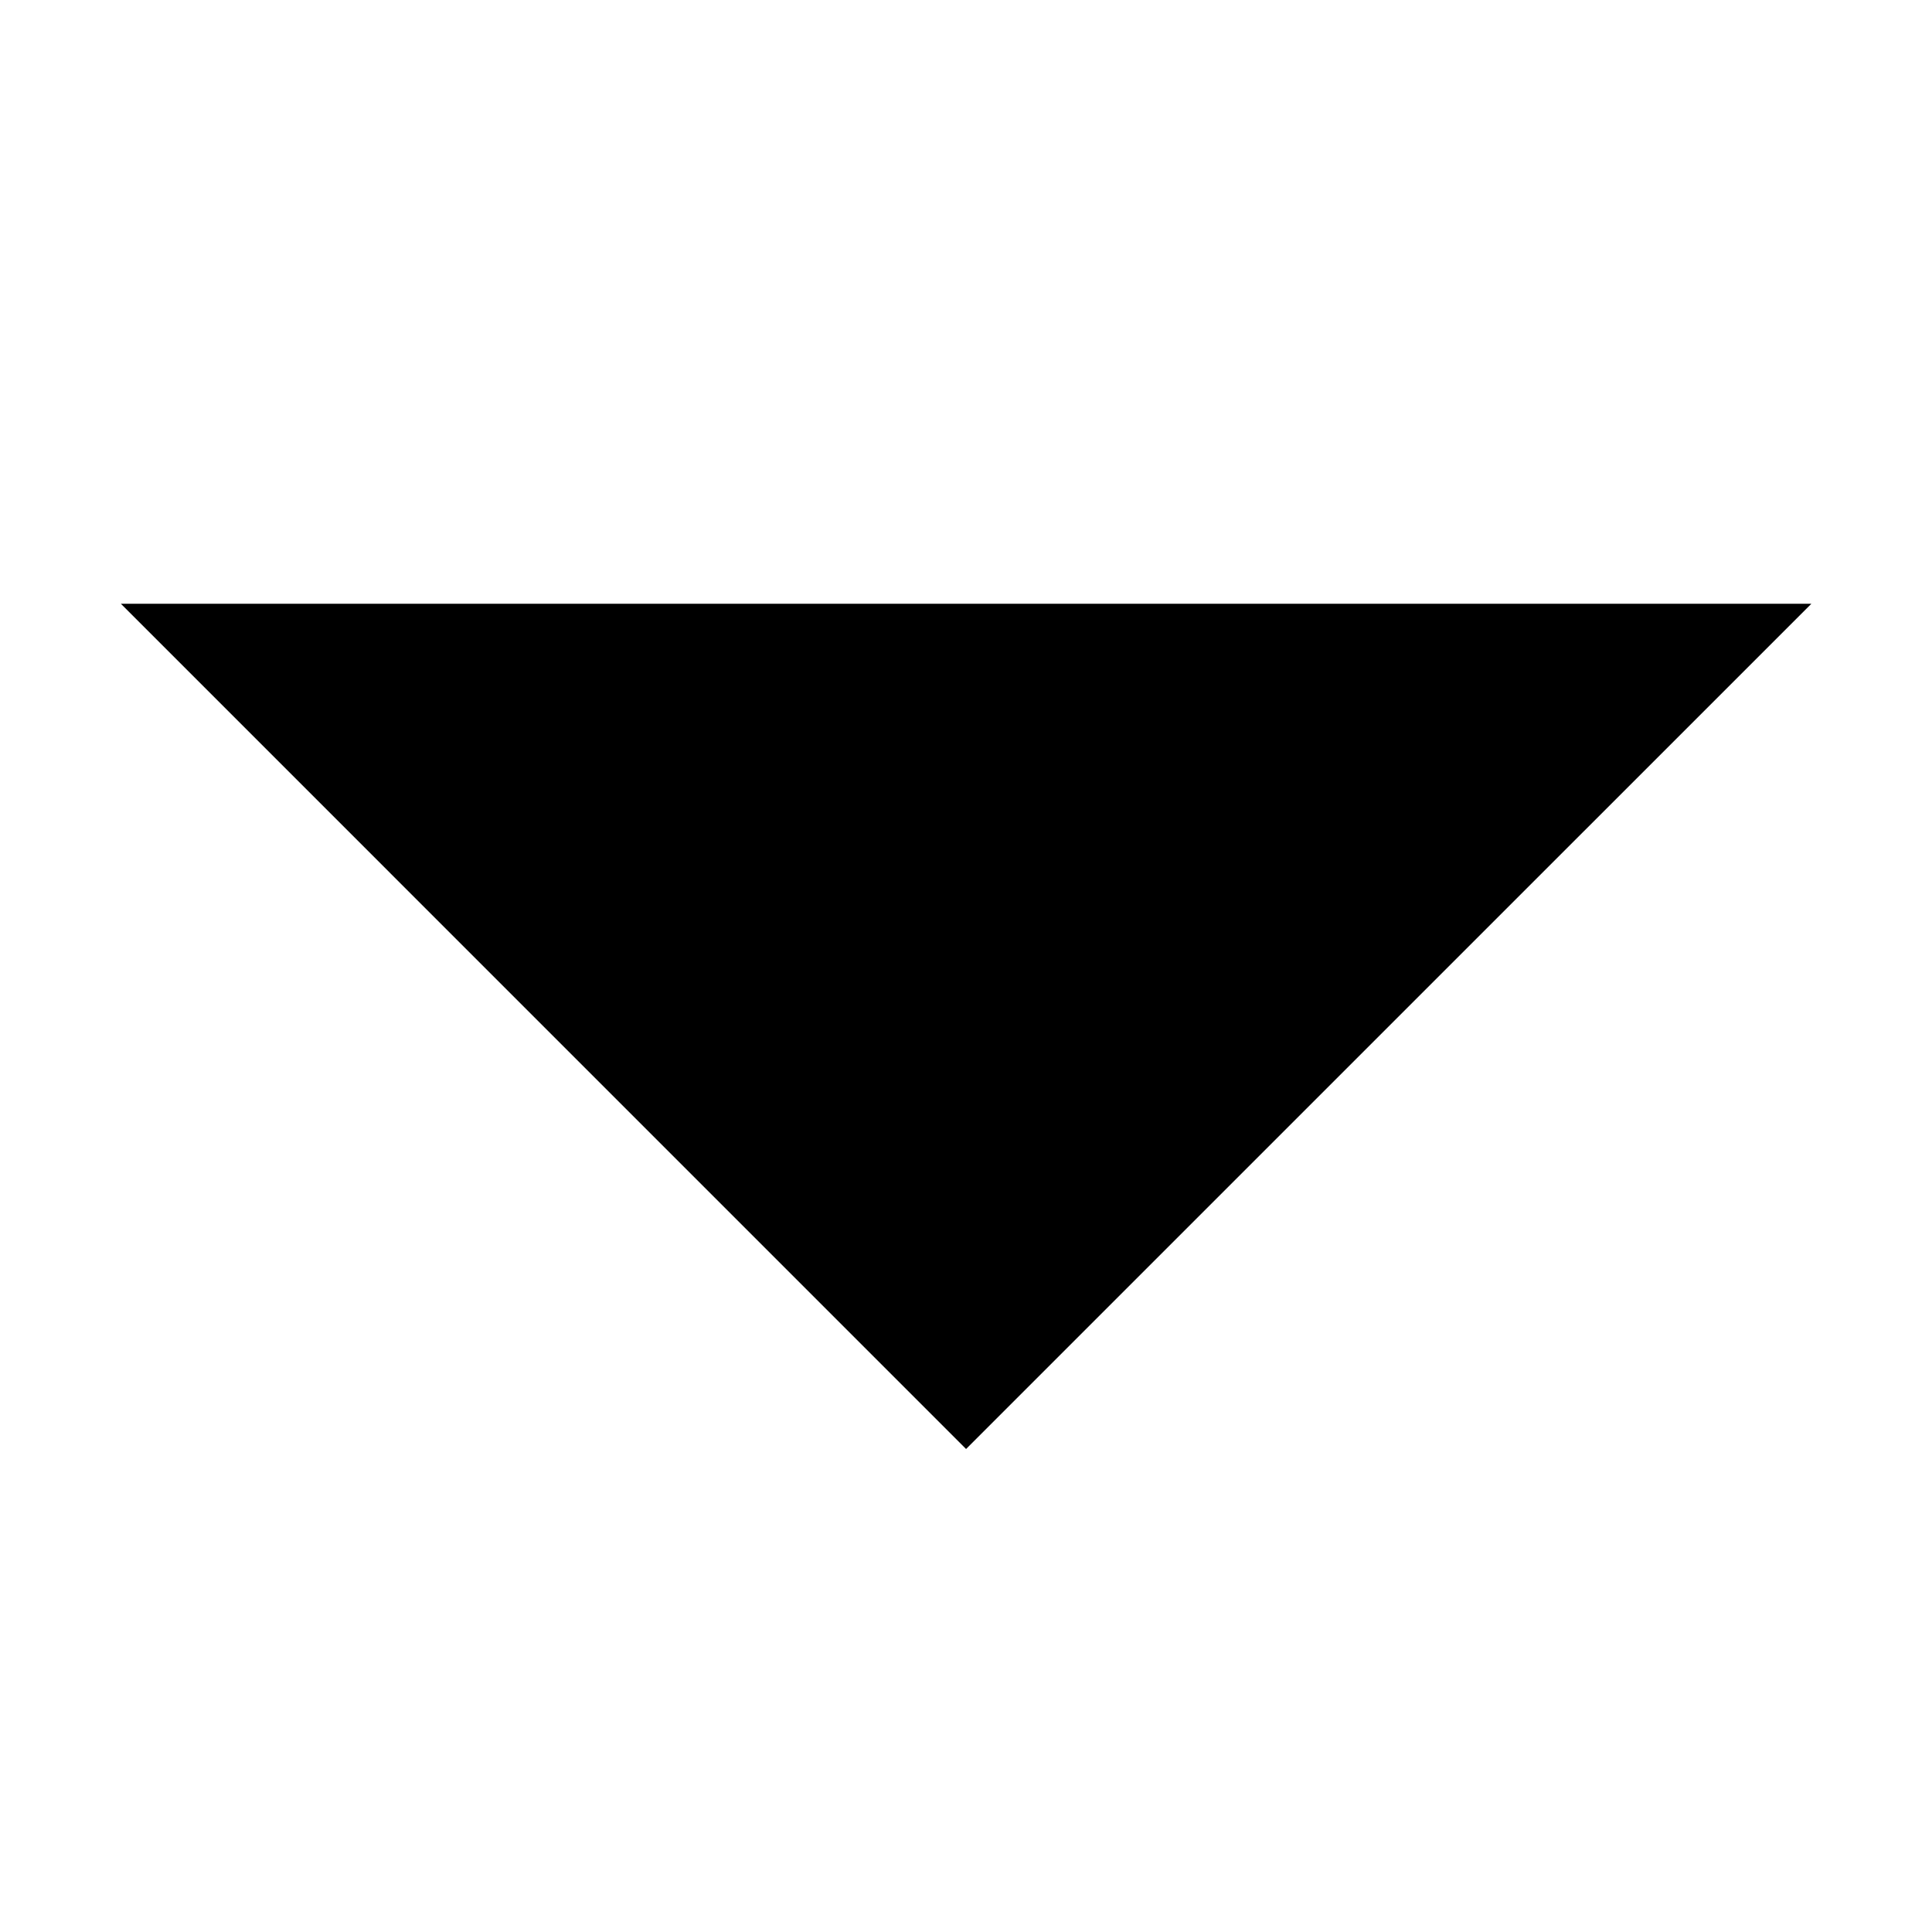
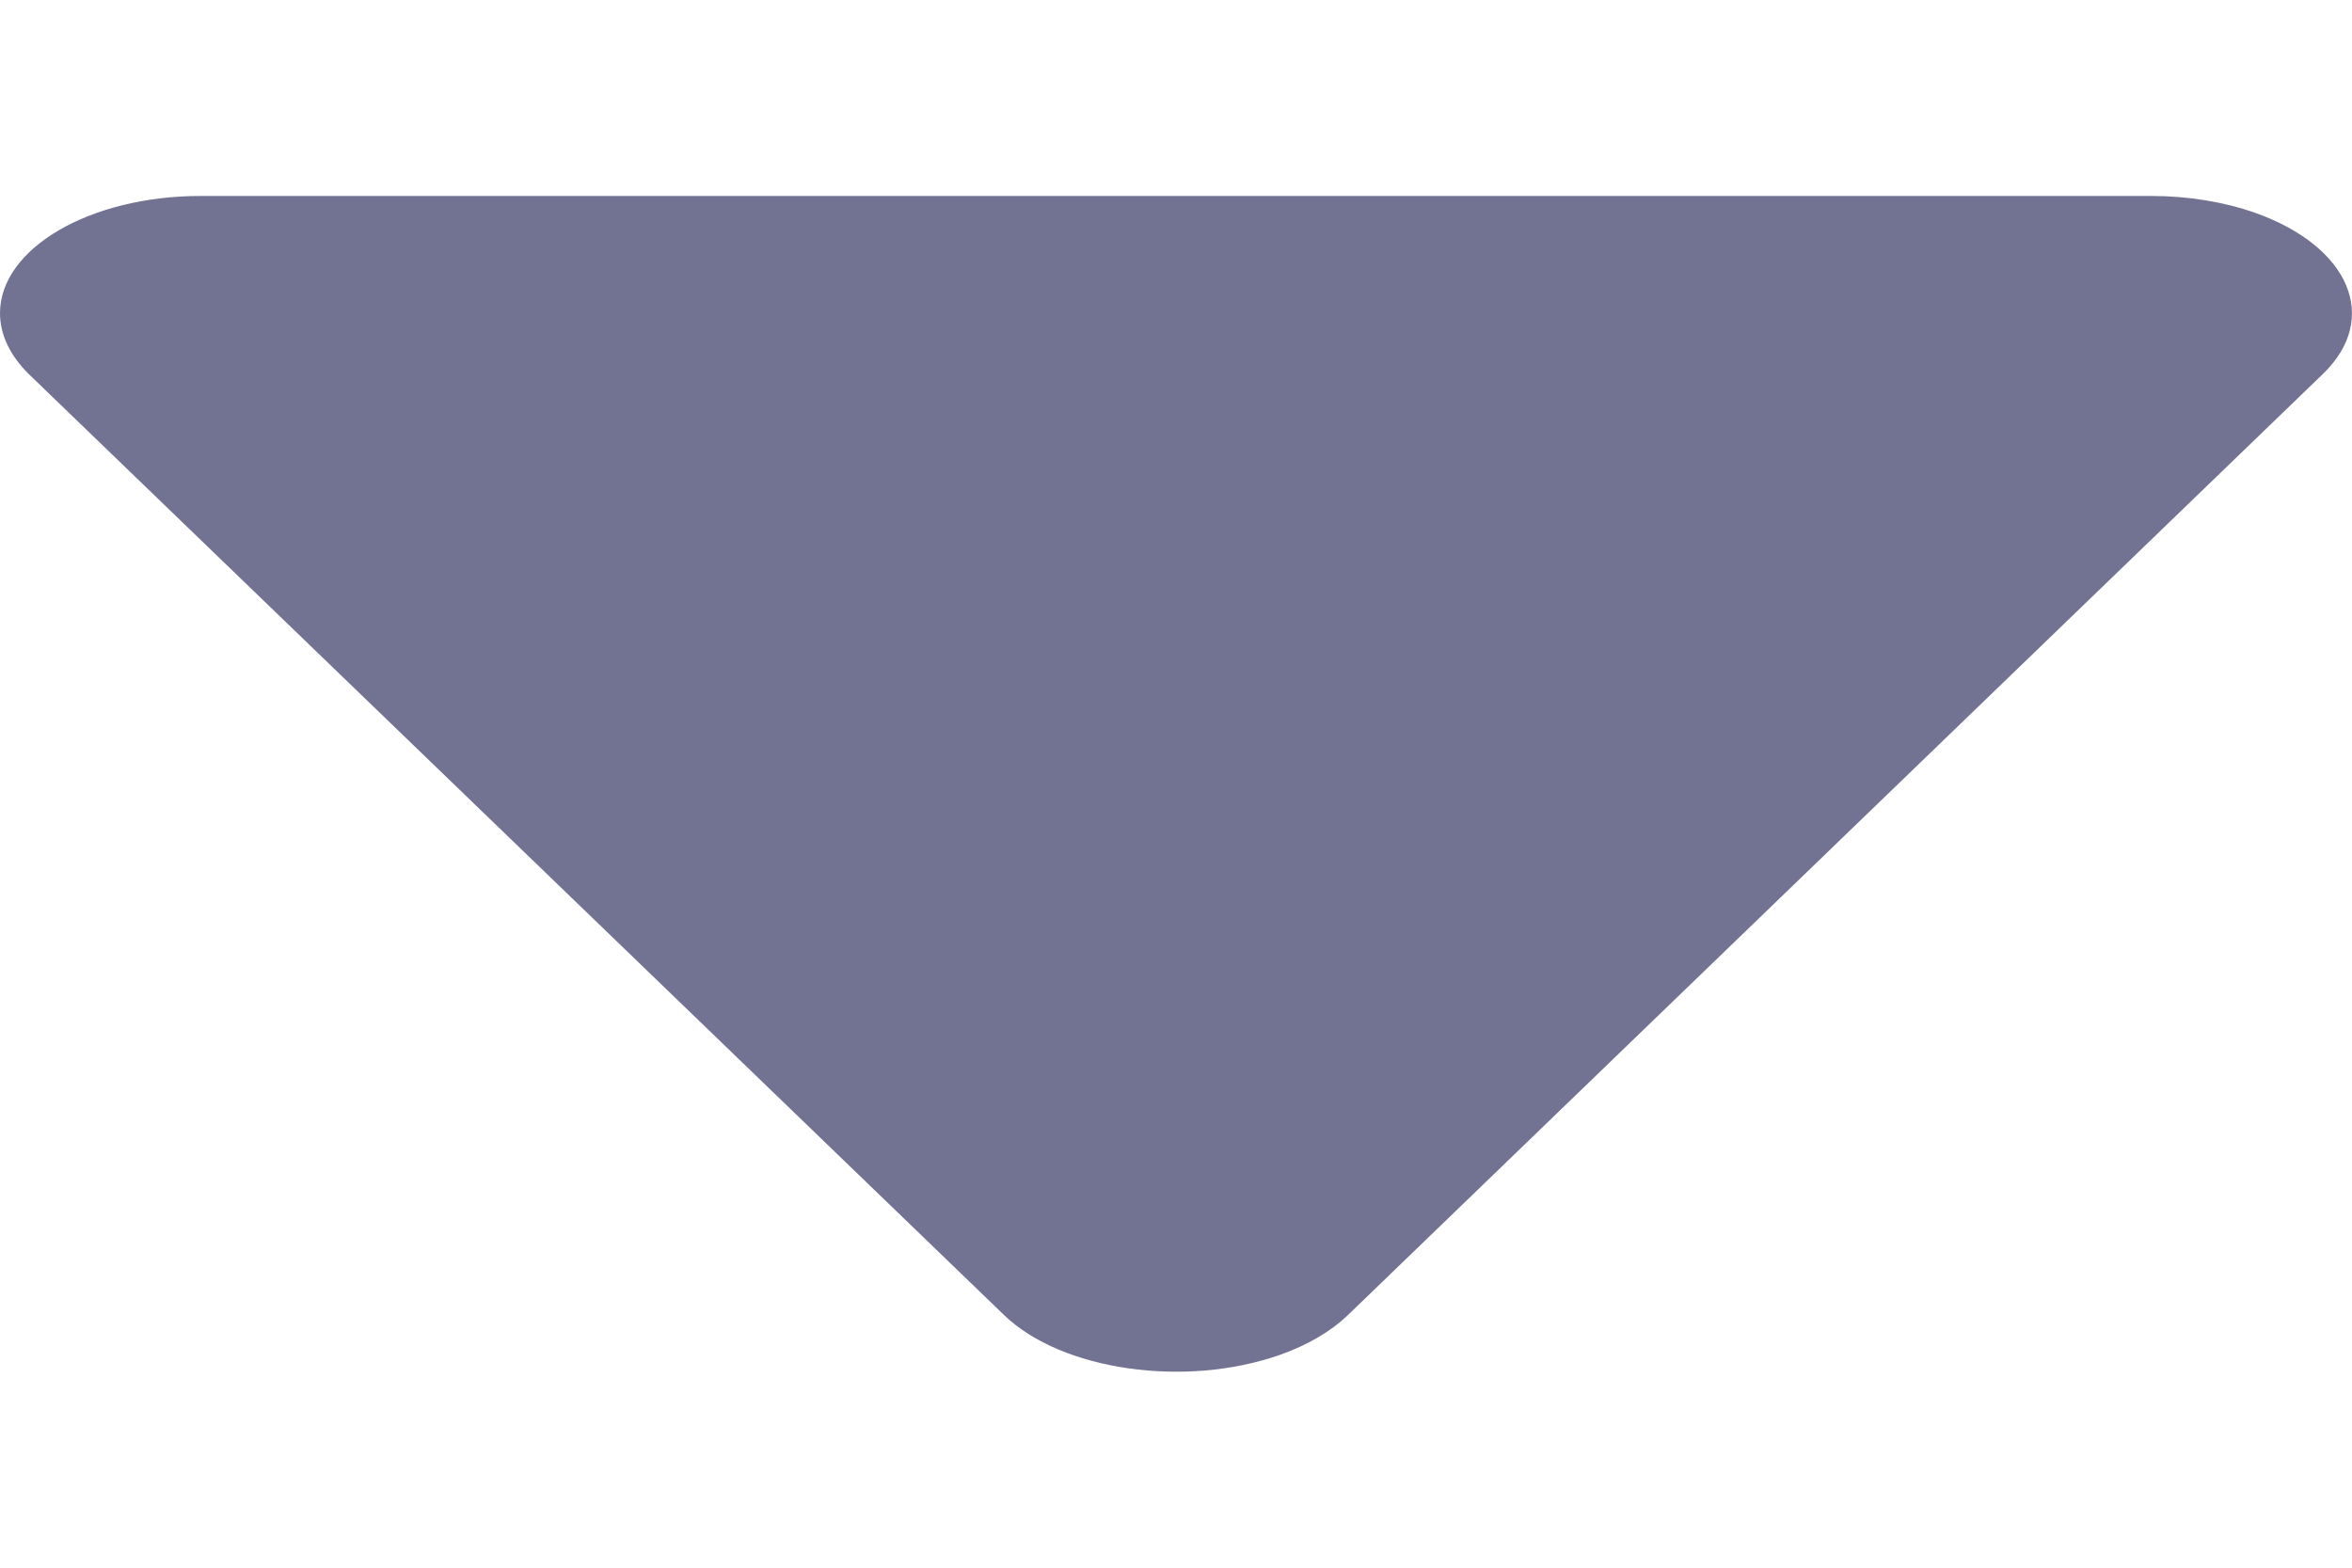
- <svg xmlns="http://www.w3.org/2000/svg" height="32" viewBox="0 0 32 32" width="32">
-   <g id="background">
-     <rect fill="none" height="32" width="32" />
-   </g>
-   <g id="arrow_x5F_down">
-     <polygon points="2.002,10 16.001,24 30.002,10  " />
-   </g>
+ <svg xmlns="http://www.w3.org/2000/svg" width="6" height="4" viewBox="0 0 6 4" fill="none">
+   <path fill-rule="evenodd" clip-rule="evenodd" d="M5.926 0.954C6.072 0.813 5.995 0.629 5.753 0.543C5.673 0.515 5.582 0.5 5.488 0.5L0.512 0.5C0.229 0.5 9.72748e-05 0.634 0 0.799C-3.24249e-05 0.854 0.026 0.908 0.074 0.955L2.562 3.356C2.709 3.497 3.023 3.542 3.265 3.457C3.336 3.432 3.395 3.397 3.438 3.356L5.926 0.954Z" fill="#727293" />
</svg>
